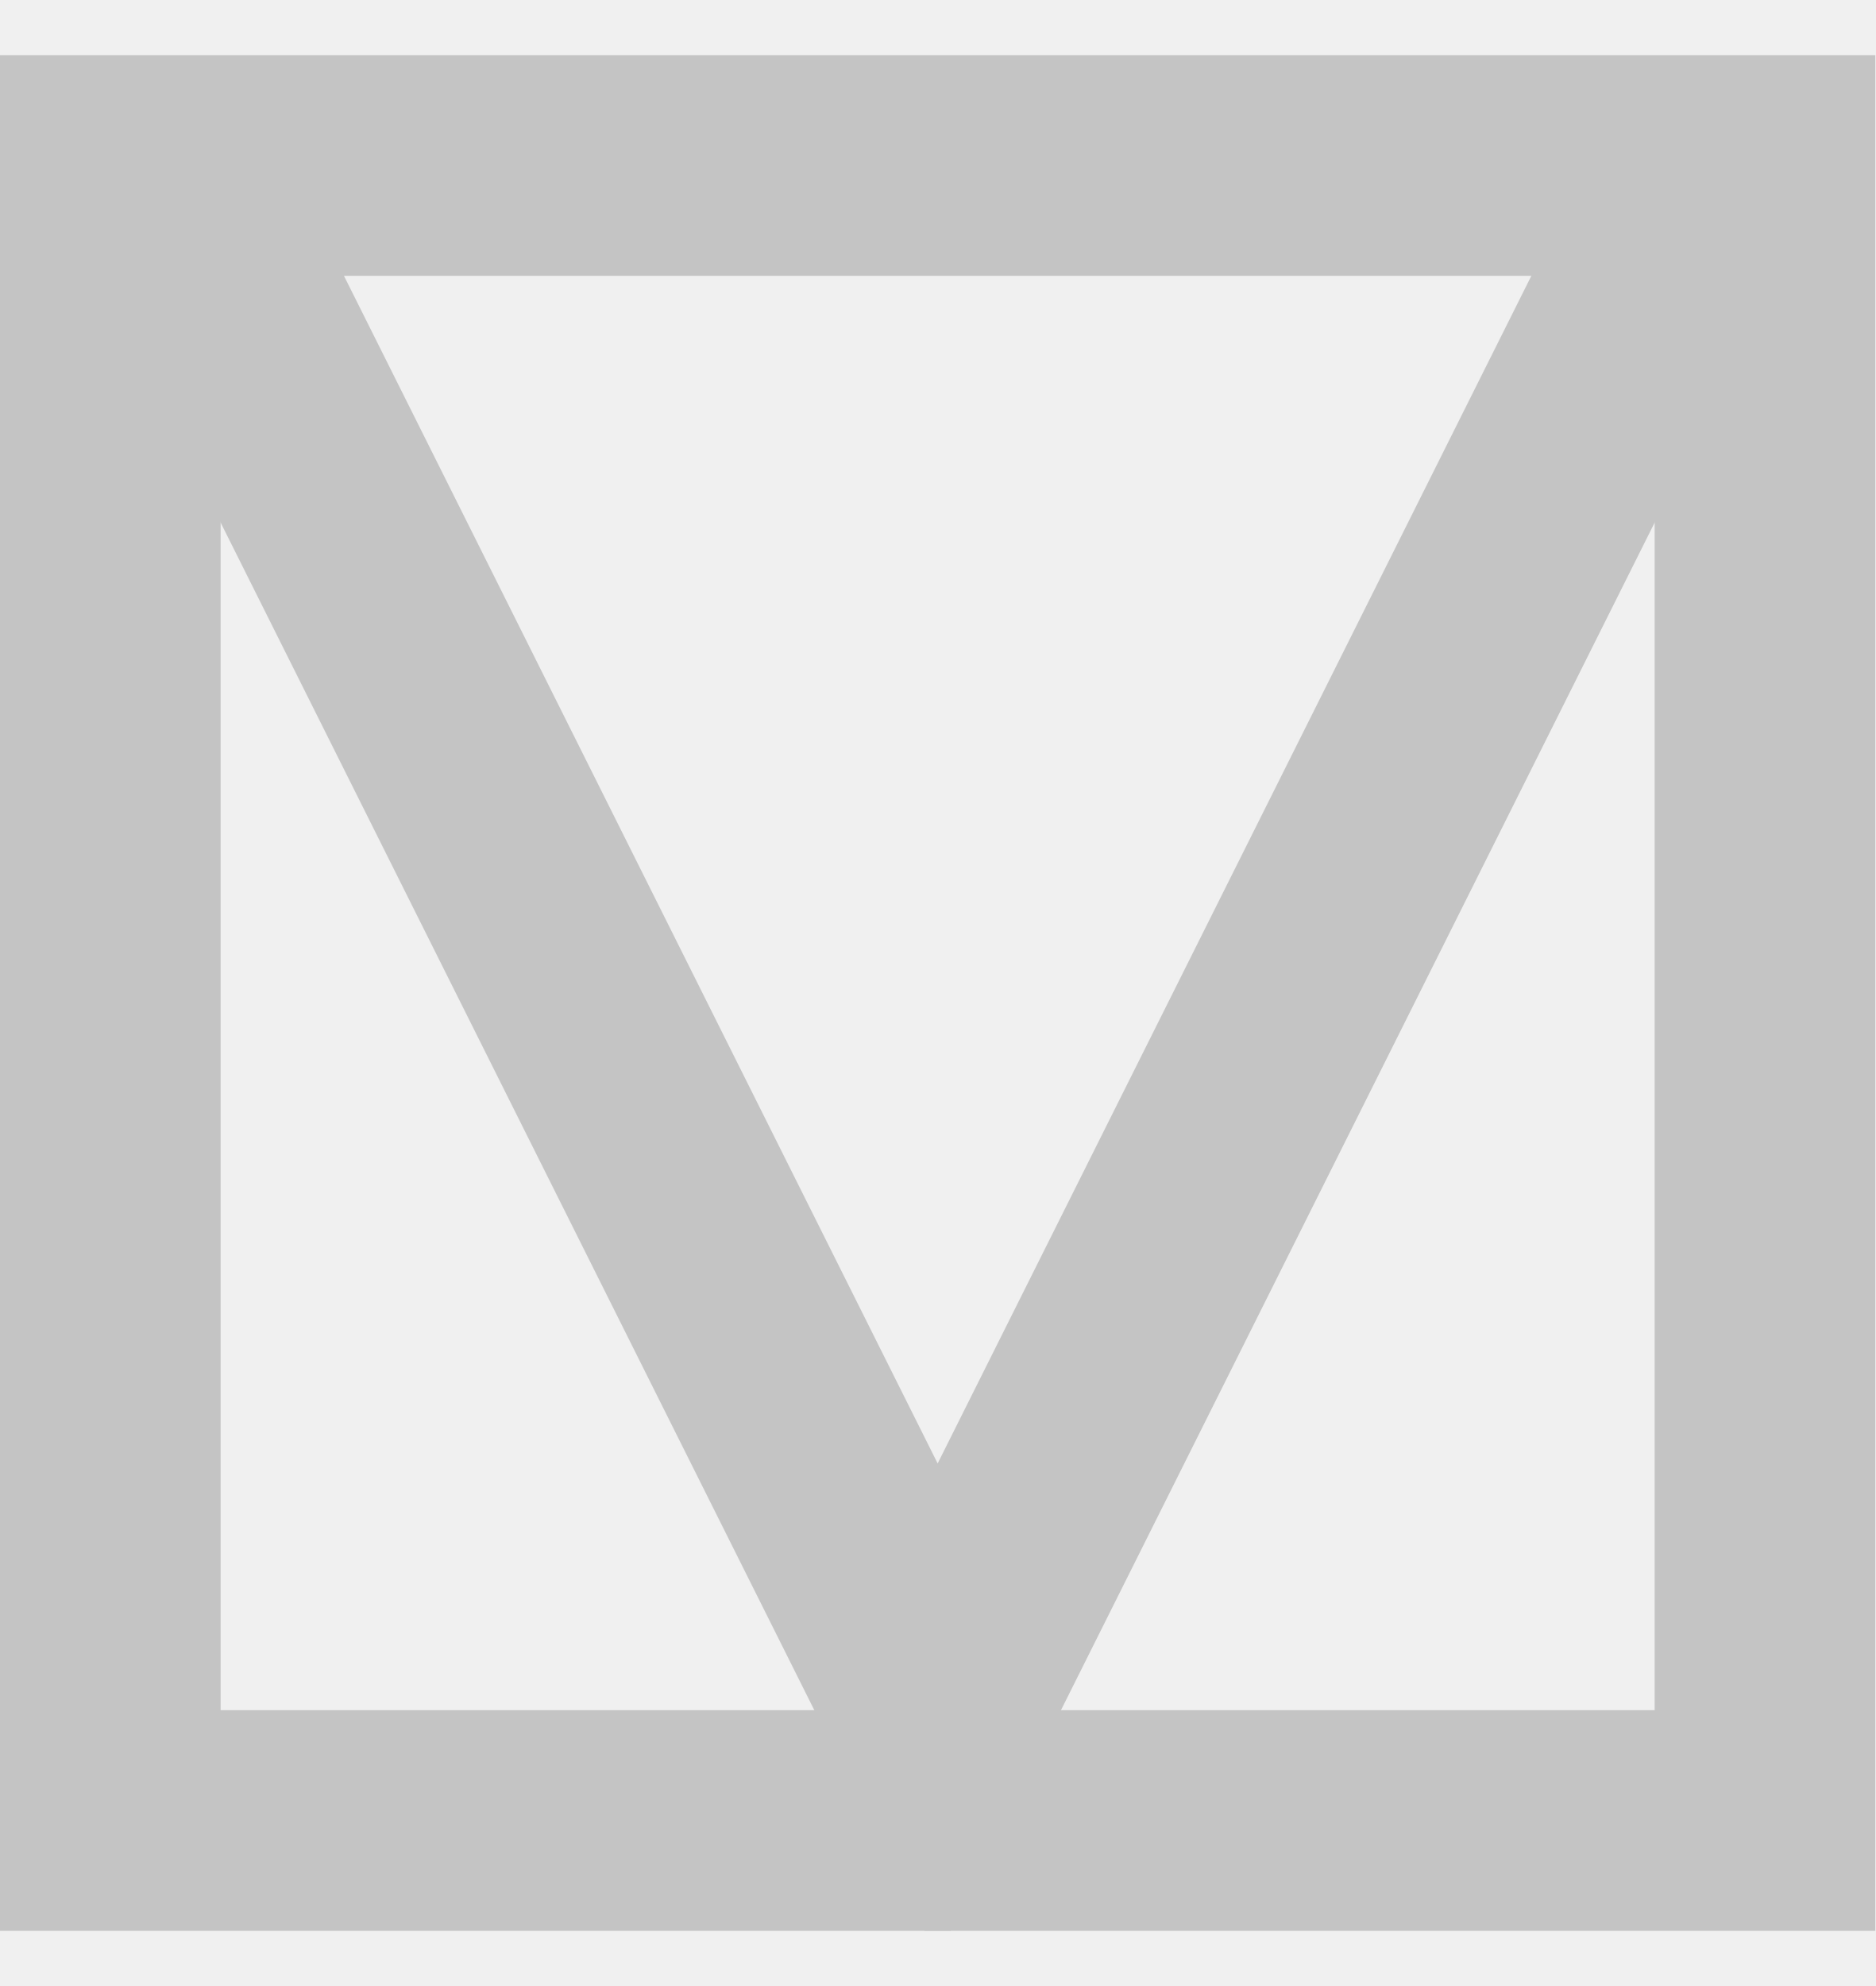
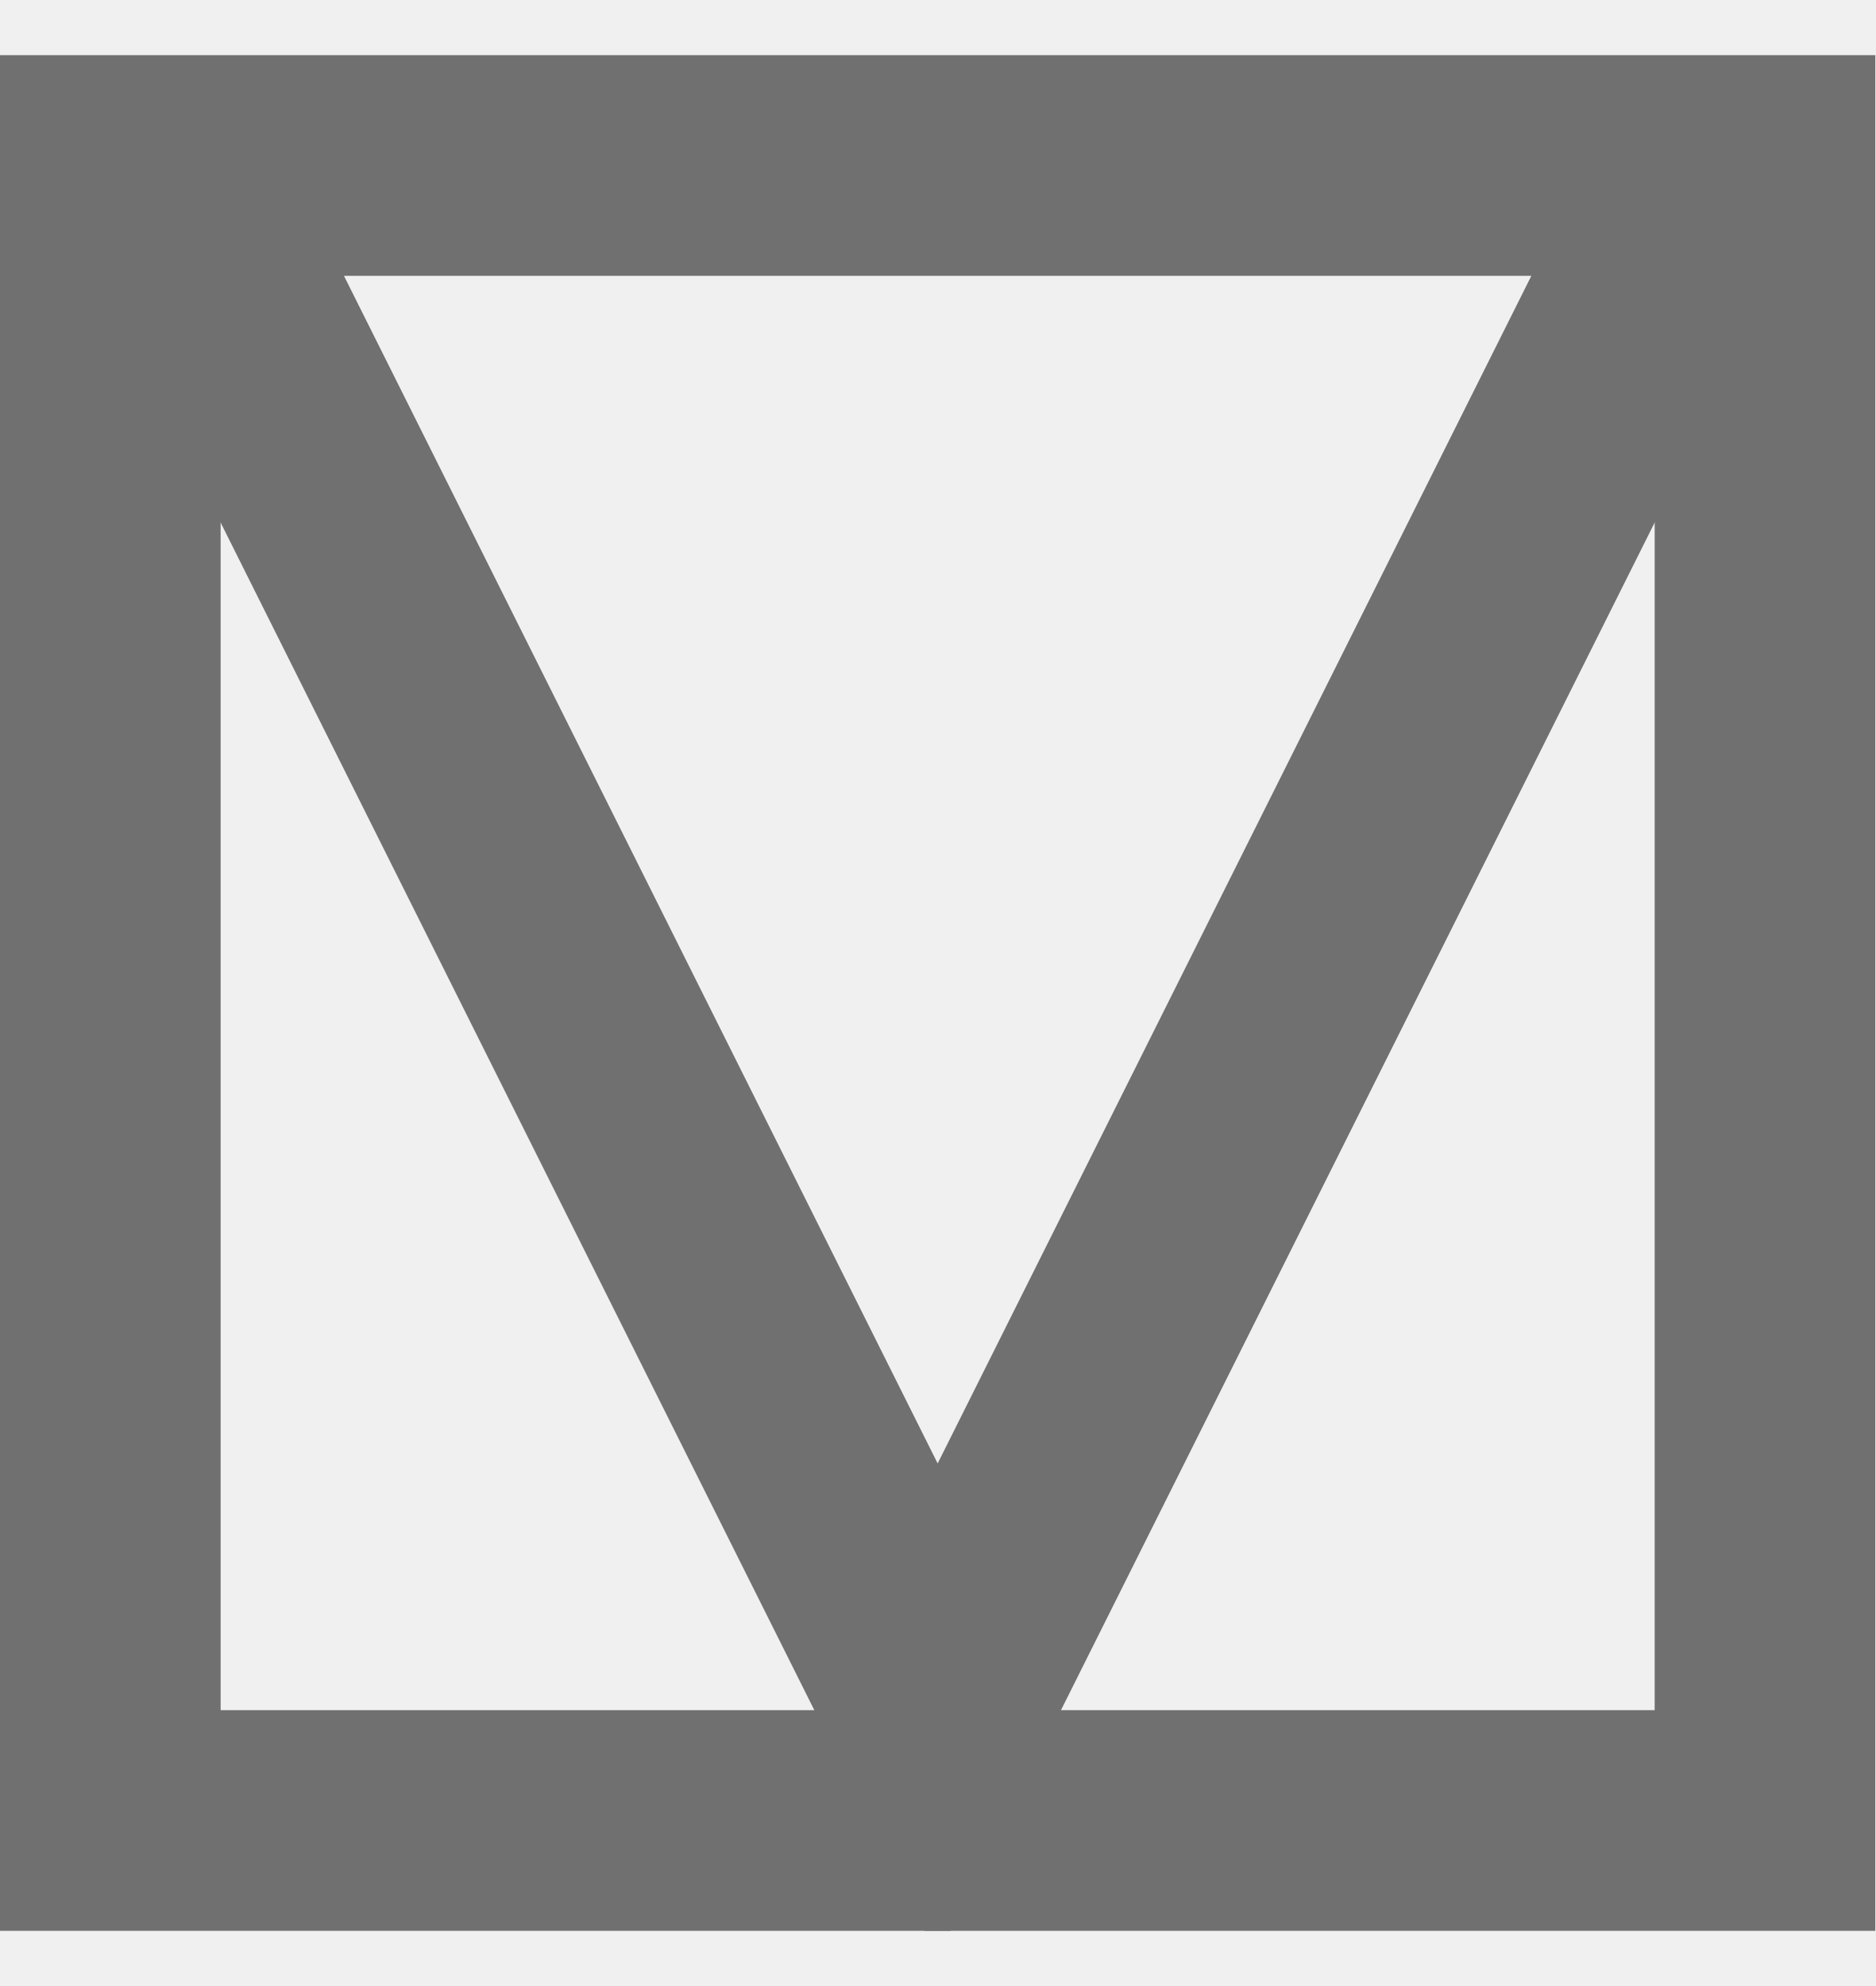
<svg xmlns="http://www.w3.org/2000/svg" width="17" height="18" viewBox="0 0 17 18" fill="none">
  <g clip-path="url(#clip0_1024_2304)">
-     <path d="M2 2.5L8.5 15.5L15 2.5" stroke="#C4C4C4" stroke-width="2" stroke-linecap="round" />
+     <path d="M2 2.5L8.5 15.5L15 2.5" stroke="#707070" stroke-width="2" stroke-linecap="round" />
  </g>
-   <rect x="1" y="1.5" width="15" height="15" stroke="#C4C4C4" stroke-width="2" />
+   <rect x="1" y="1.5" width="15" height="15" stroke="#707070" stroke-width="2" />
  <defs>
    <clipPath id="clip0_1024_2304">
      <rect y="0.5" width="17" height="17" fill="white" />
    </clipPath>
  </defs>
</svg>
